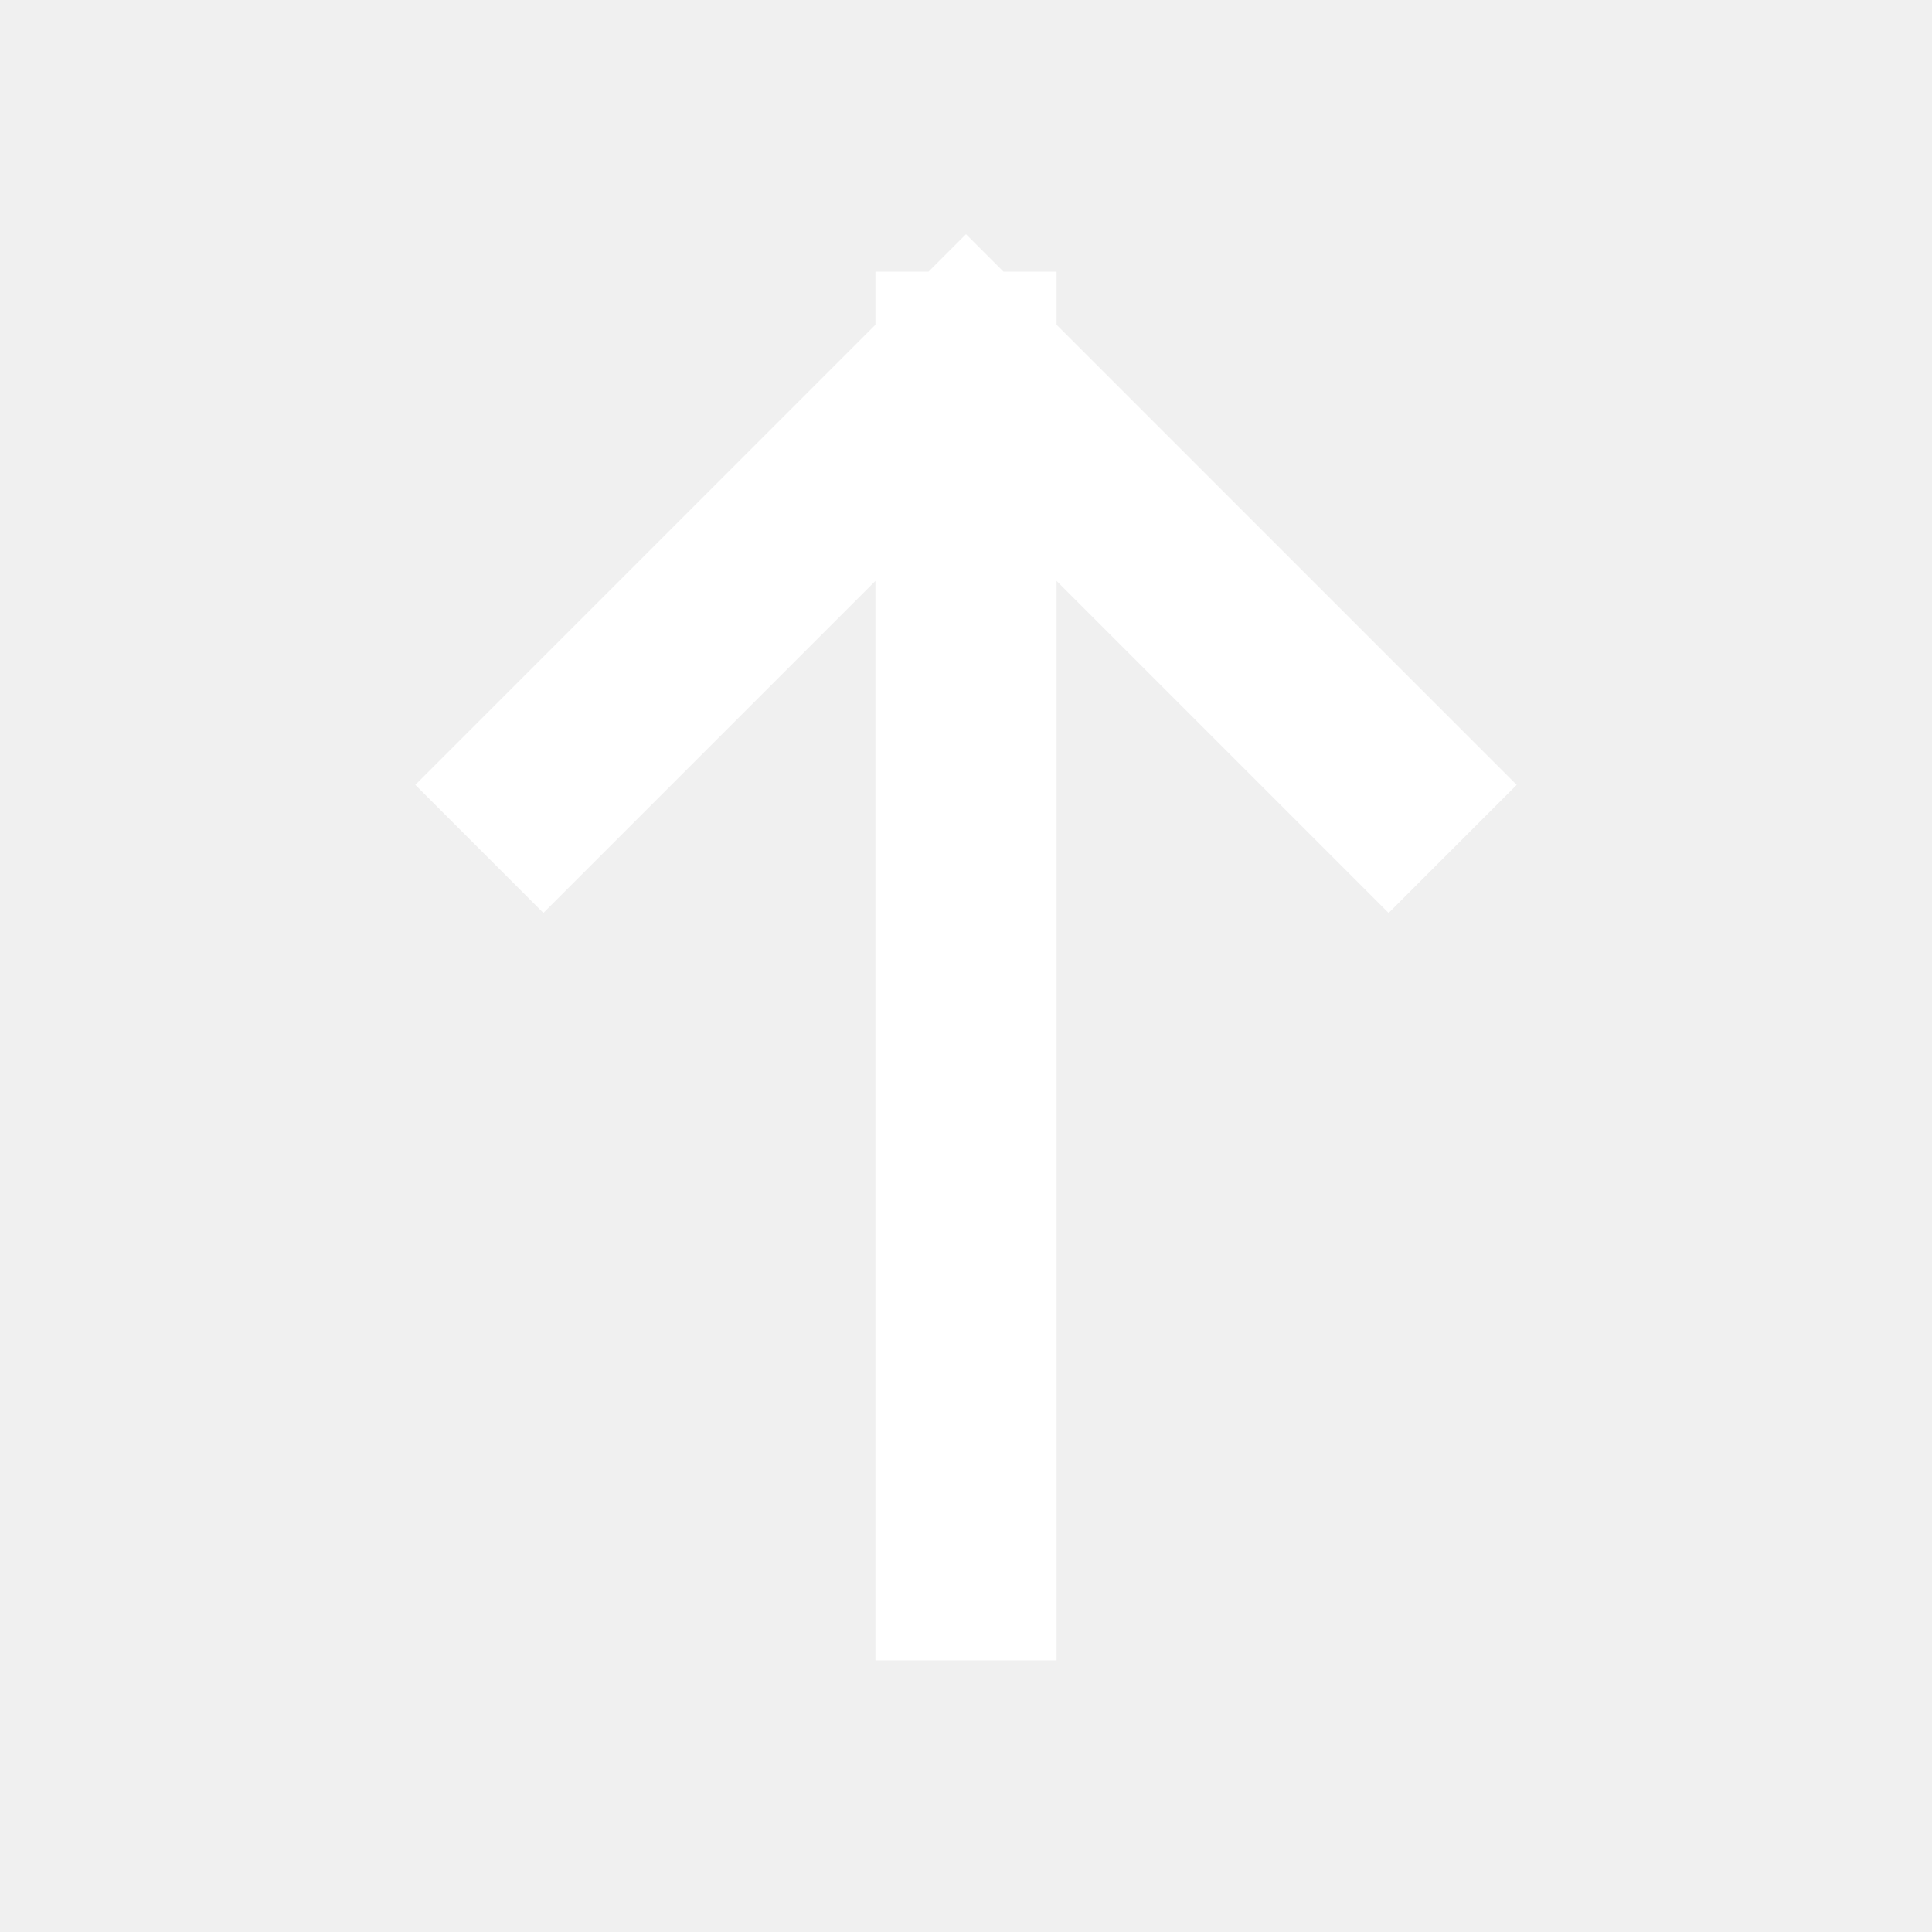
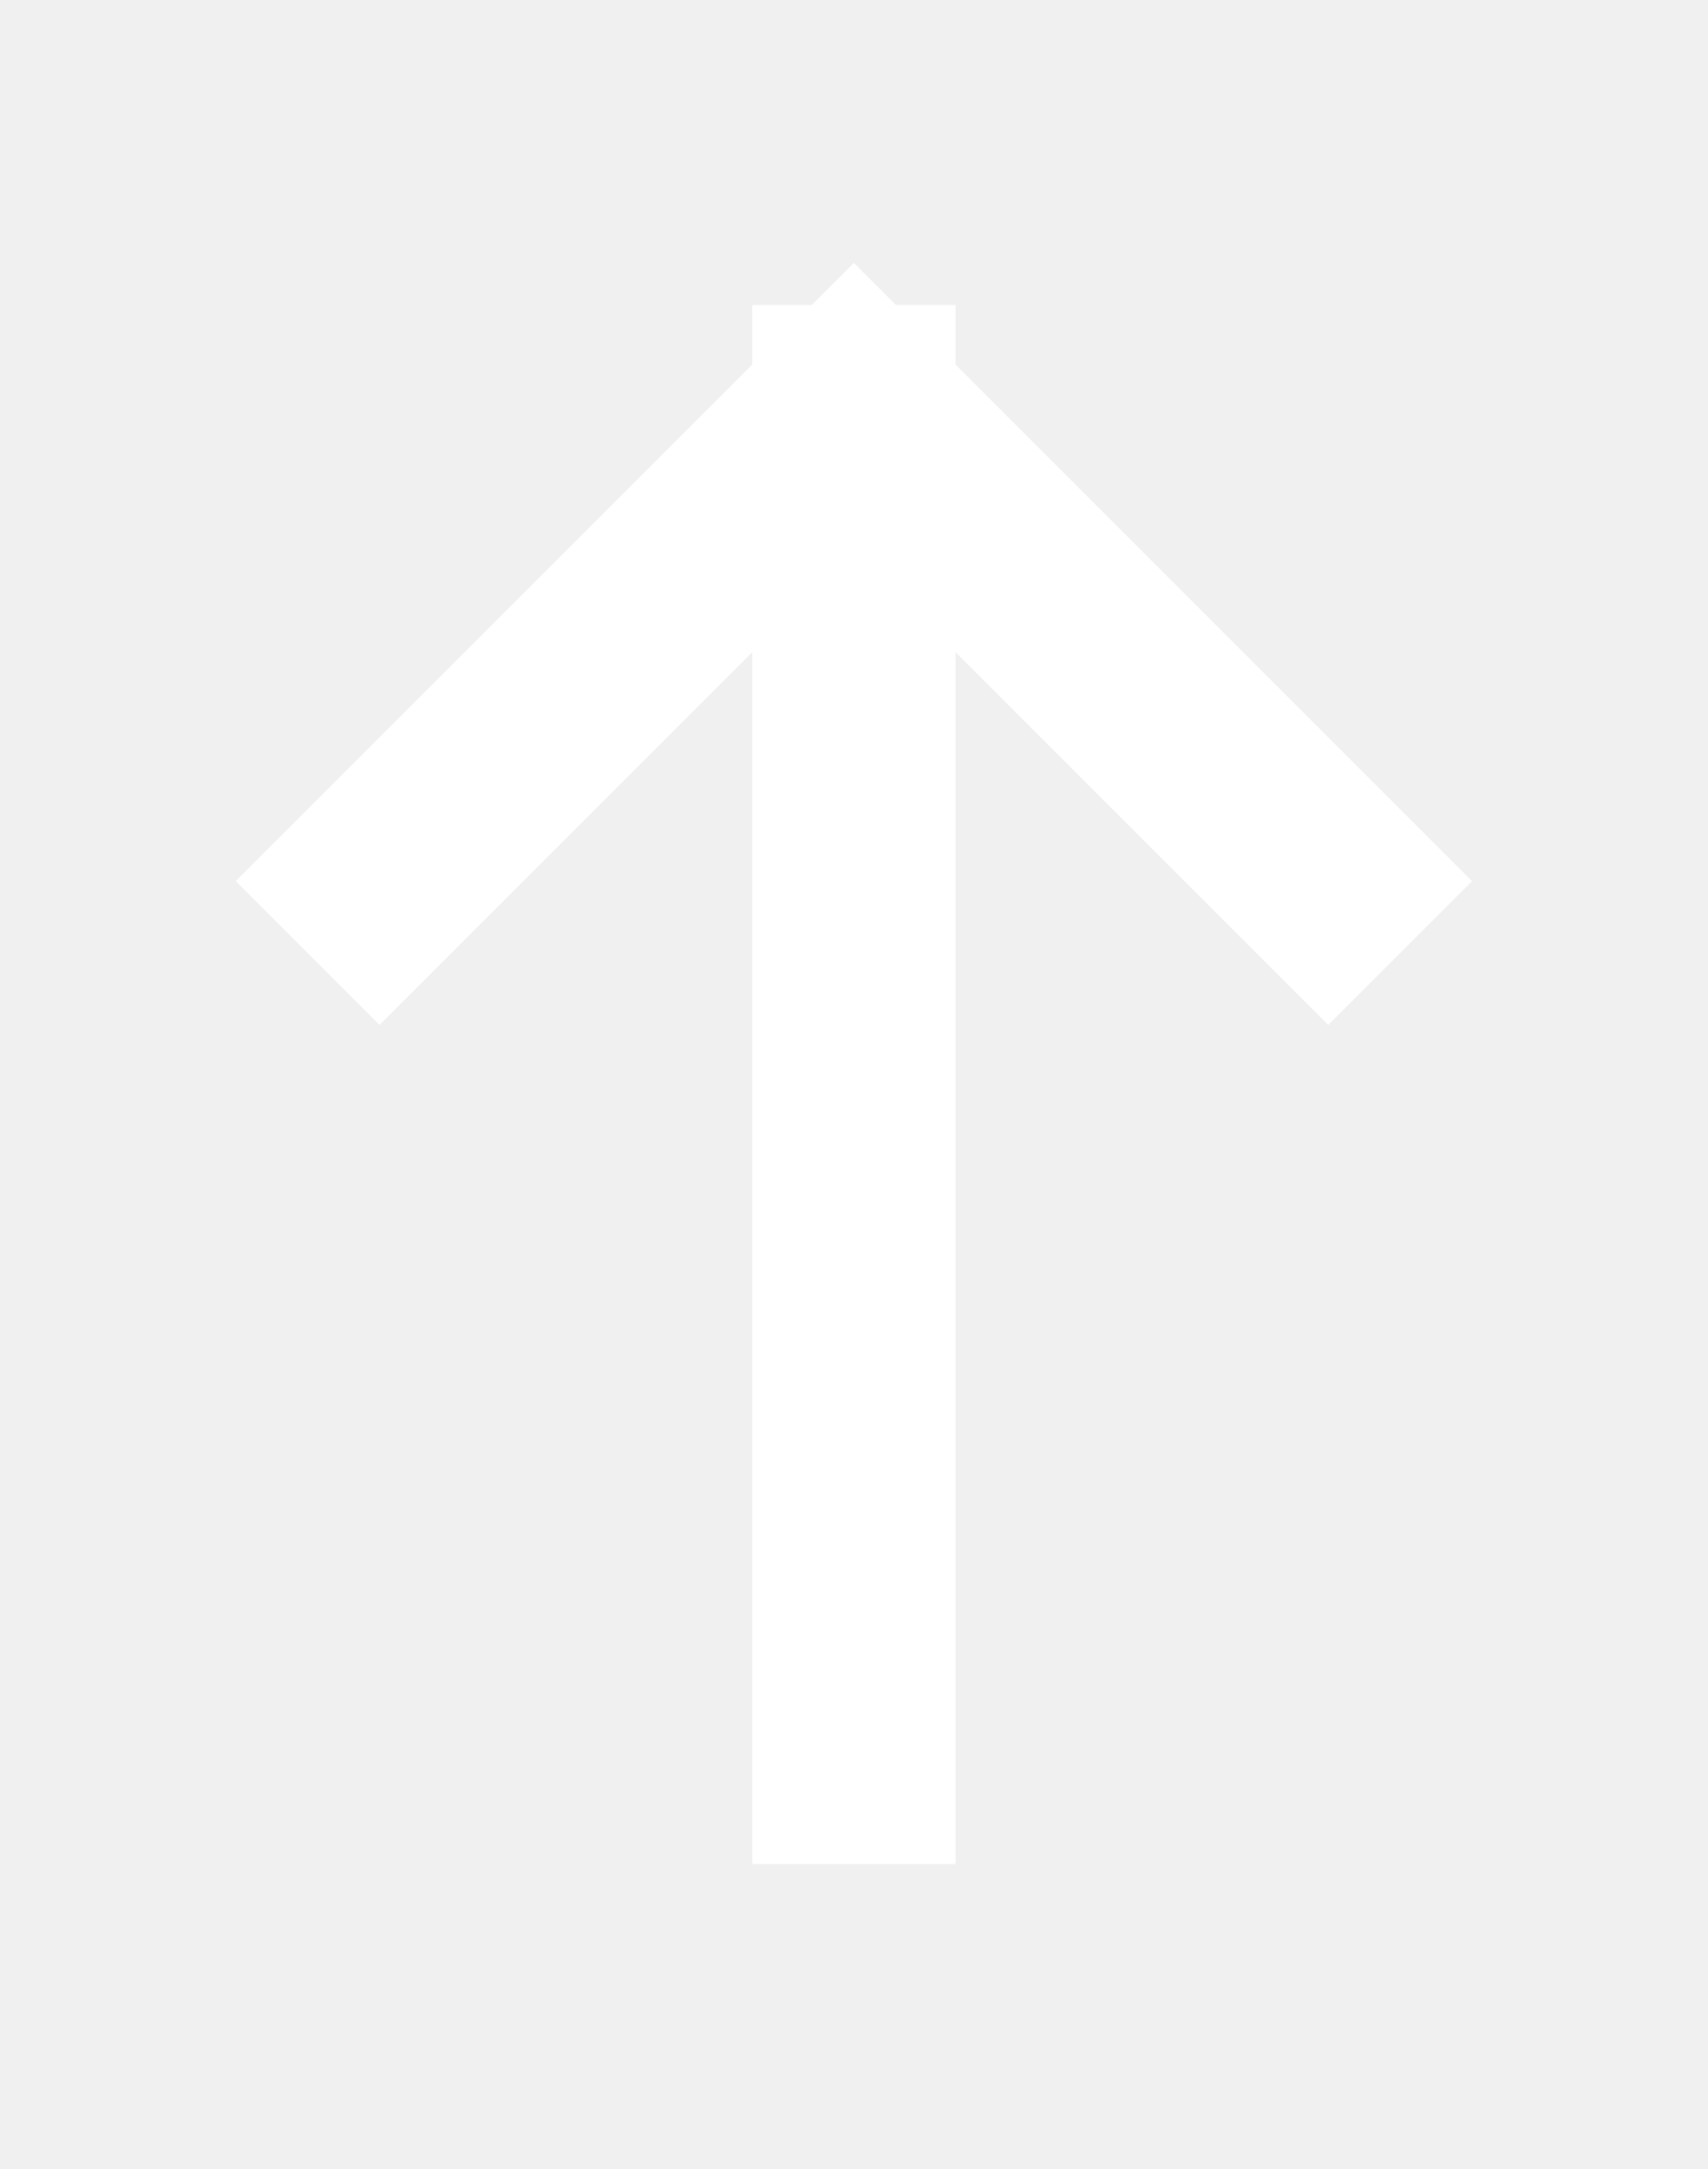
- <svg xmlns="http://www.w3.org/2000/svg" width="16" height="16" viewBox="0 0 16 16" fill="none" stroke="#ffffff" stroke-width="1.5" stroke-linecap="square" stroke-linejoin="miter">
+ <svg xmlns="http://www.w3.org/2000/svg" width="12.6" height="16" viewBox="1.7 0 12.6 16" fill="none" stroke="#ffffff" stroke-width="1.5" stroke-linecap="square" stroke-linejoin="miter">
  <path d="M8 13V3M4.5 6.5L8 3l3.5 3.5" />
</svg>
